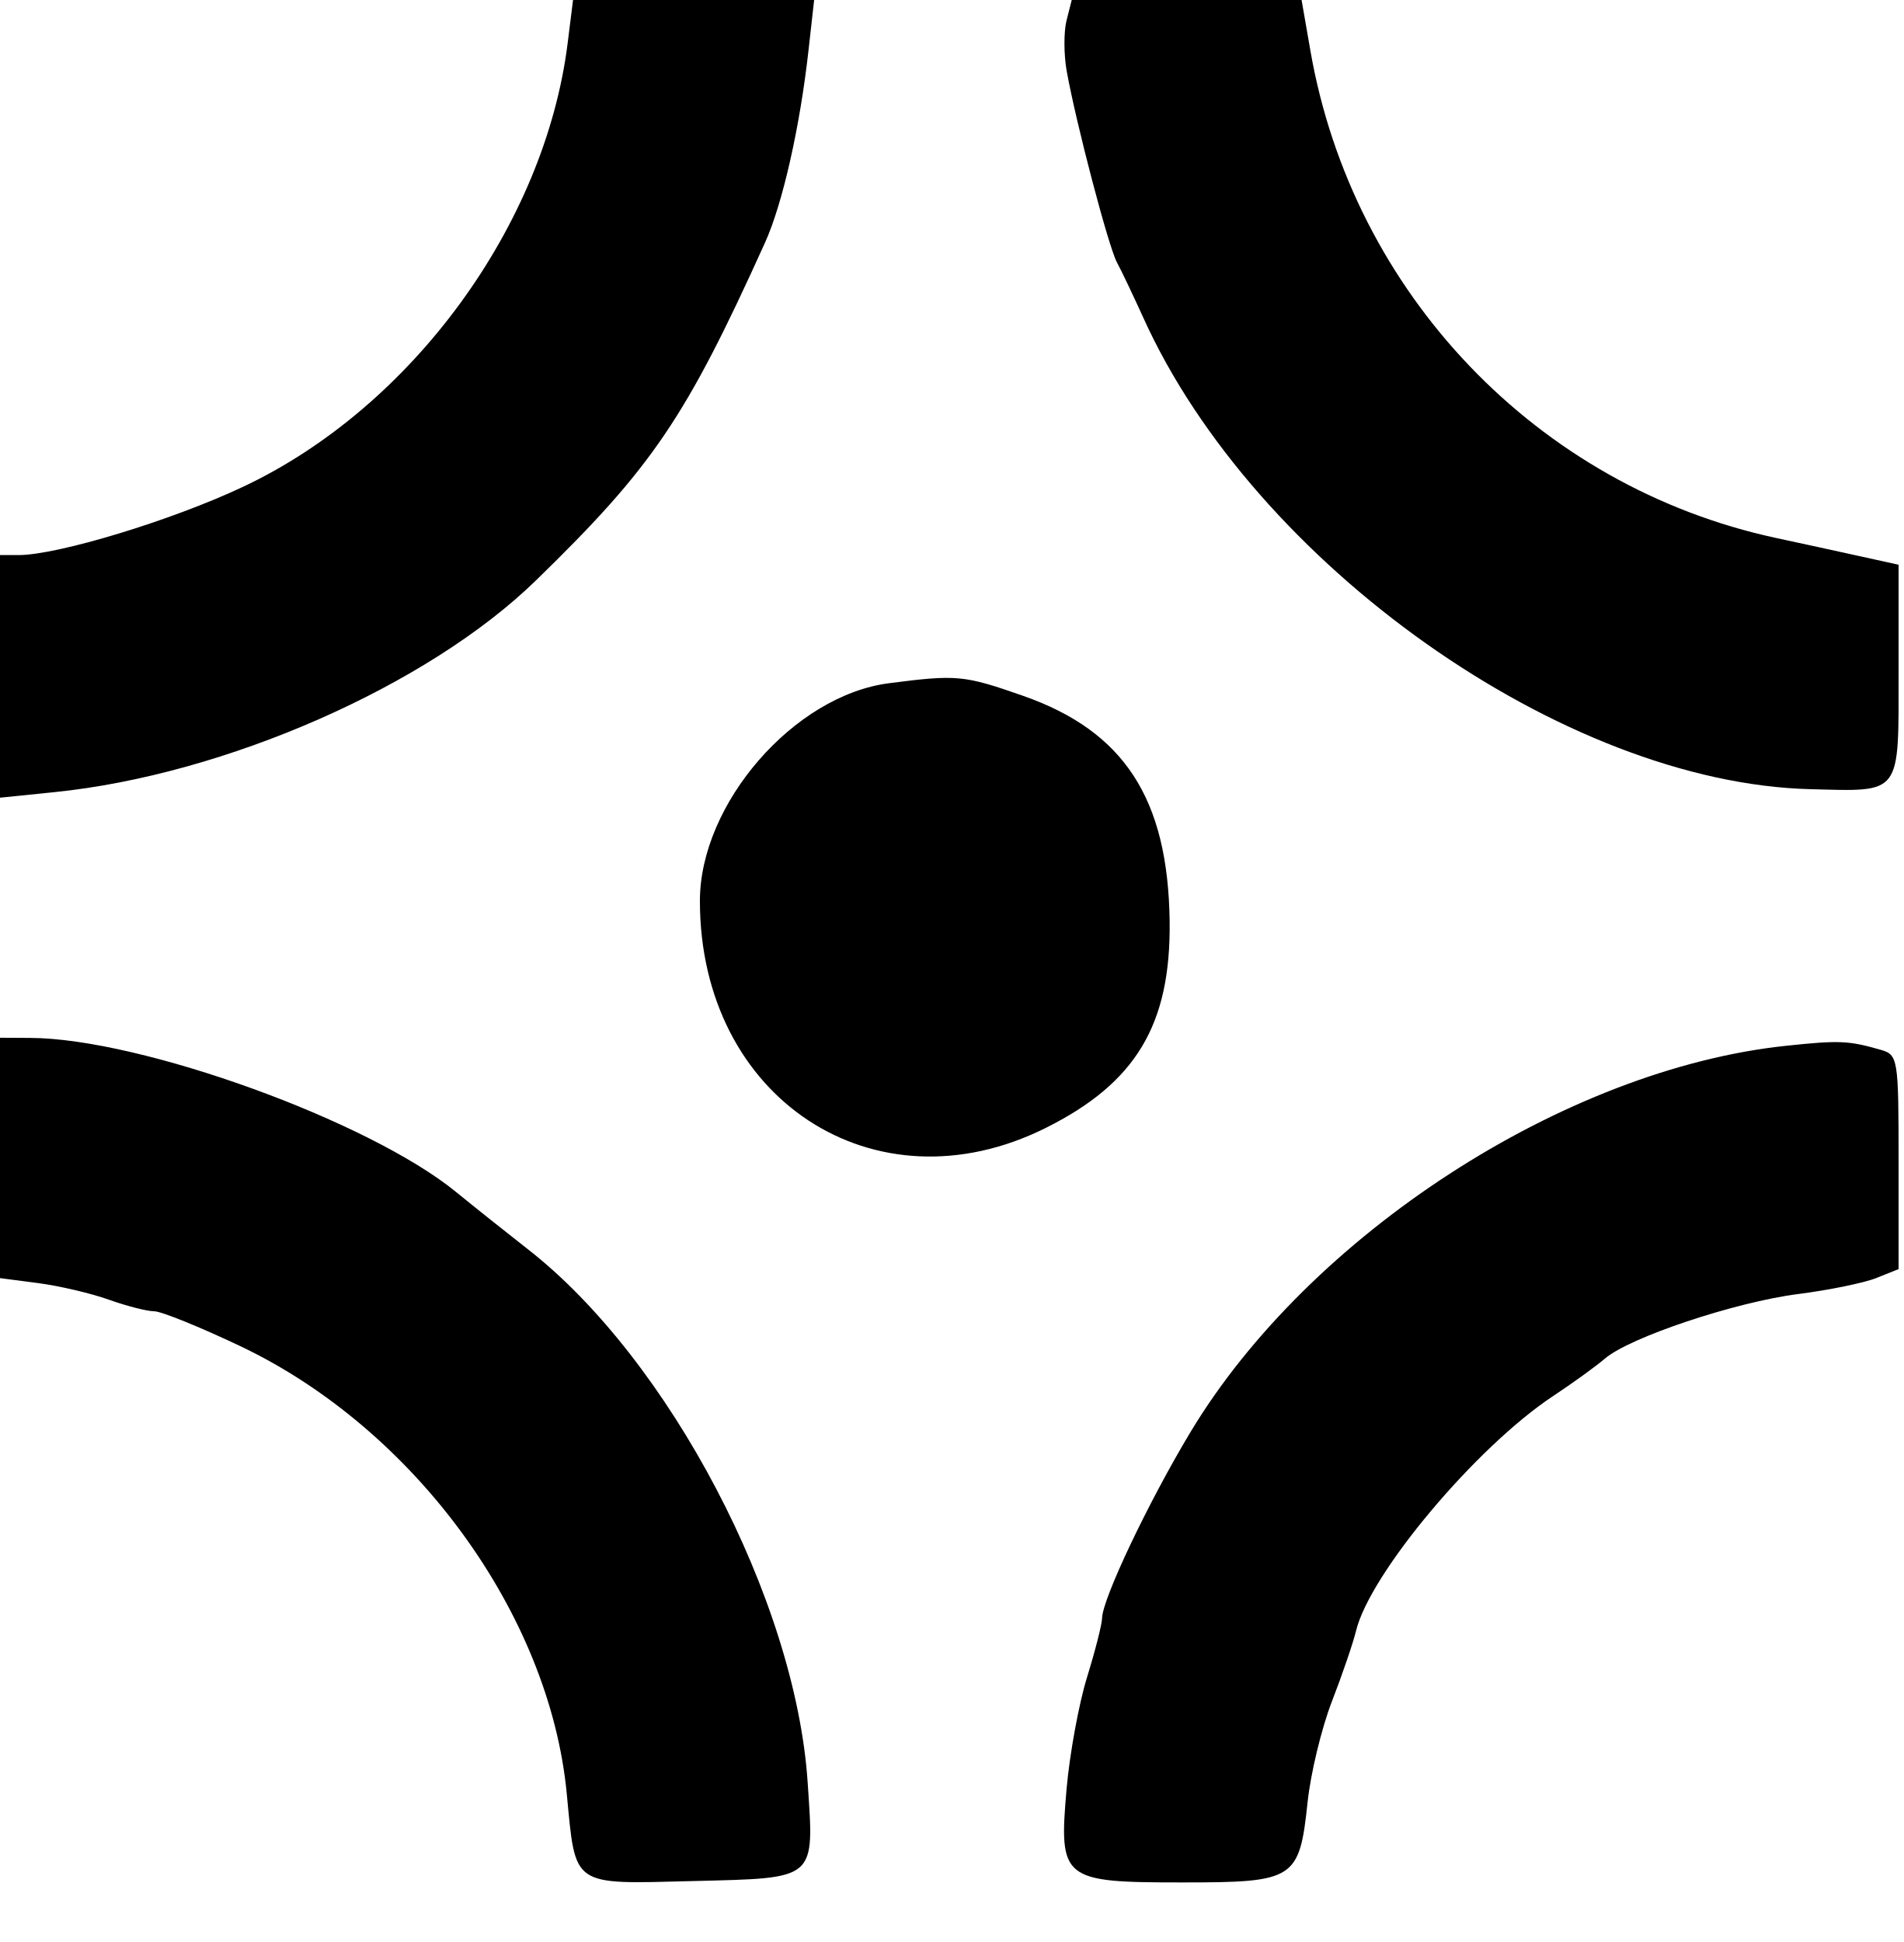
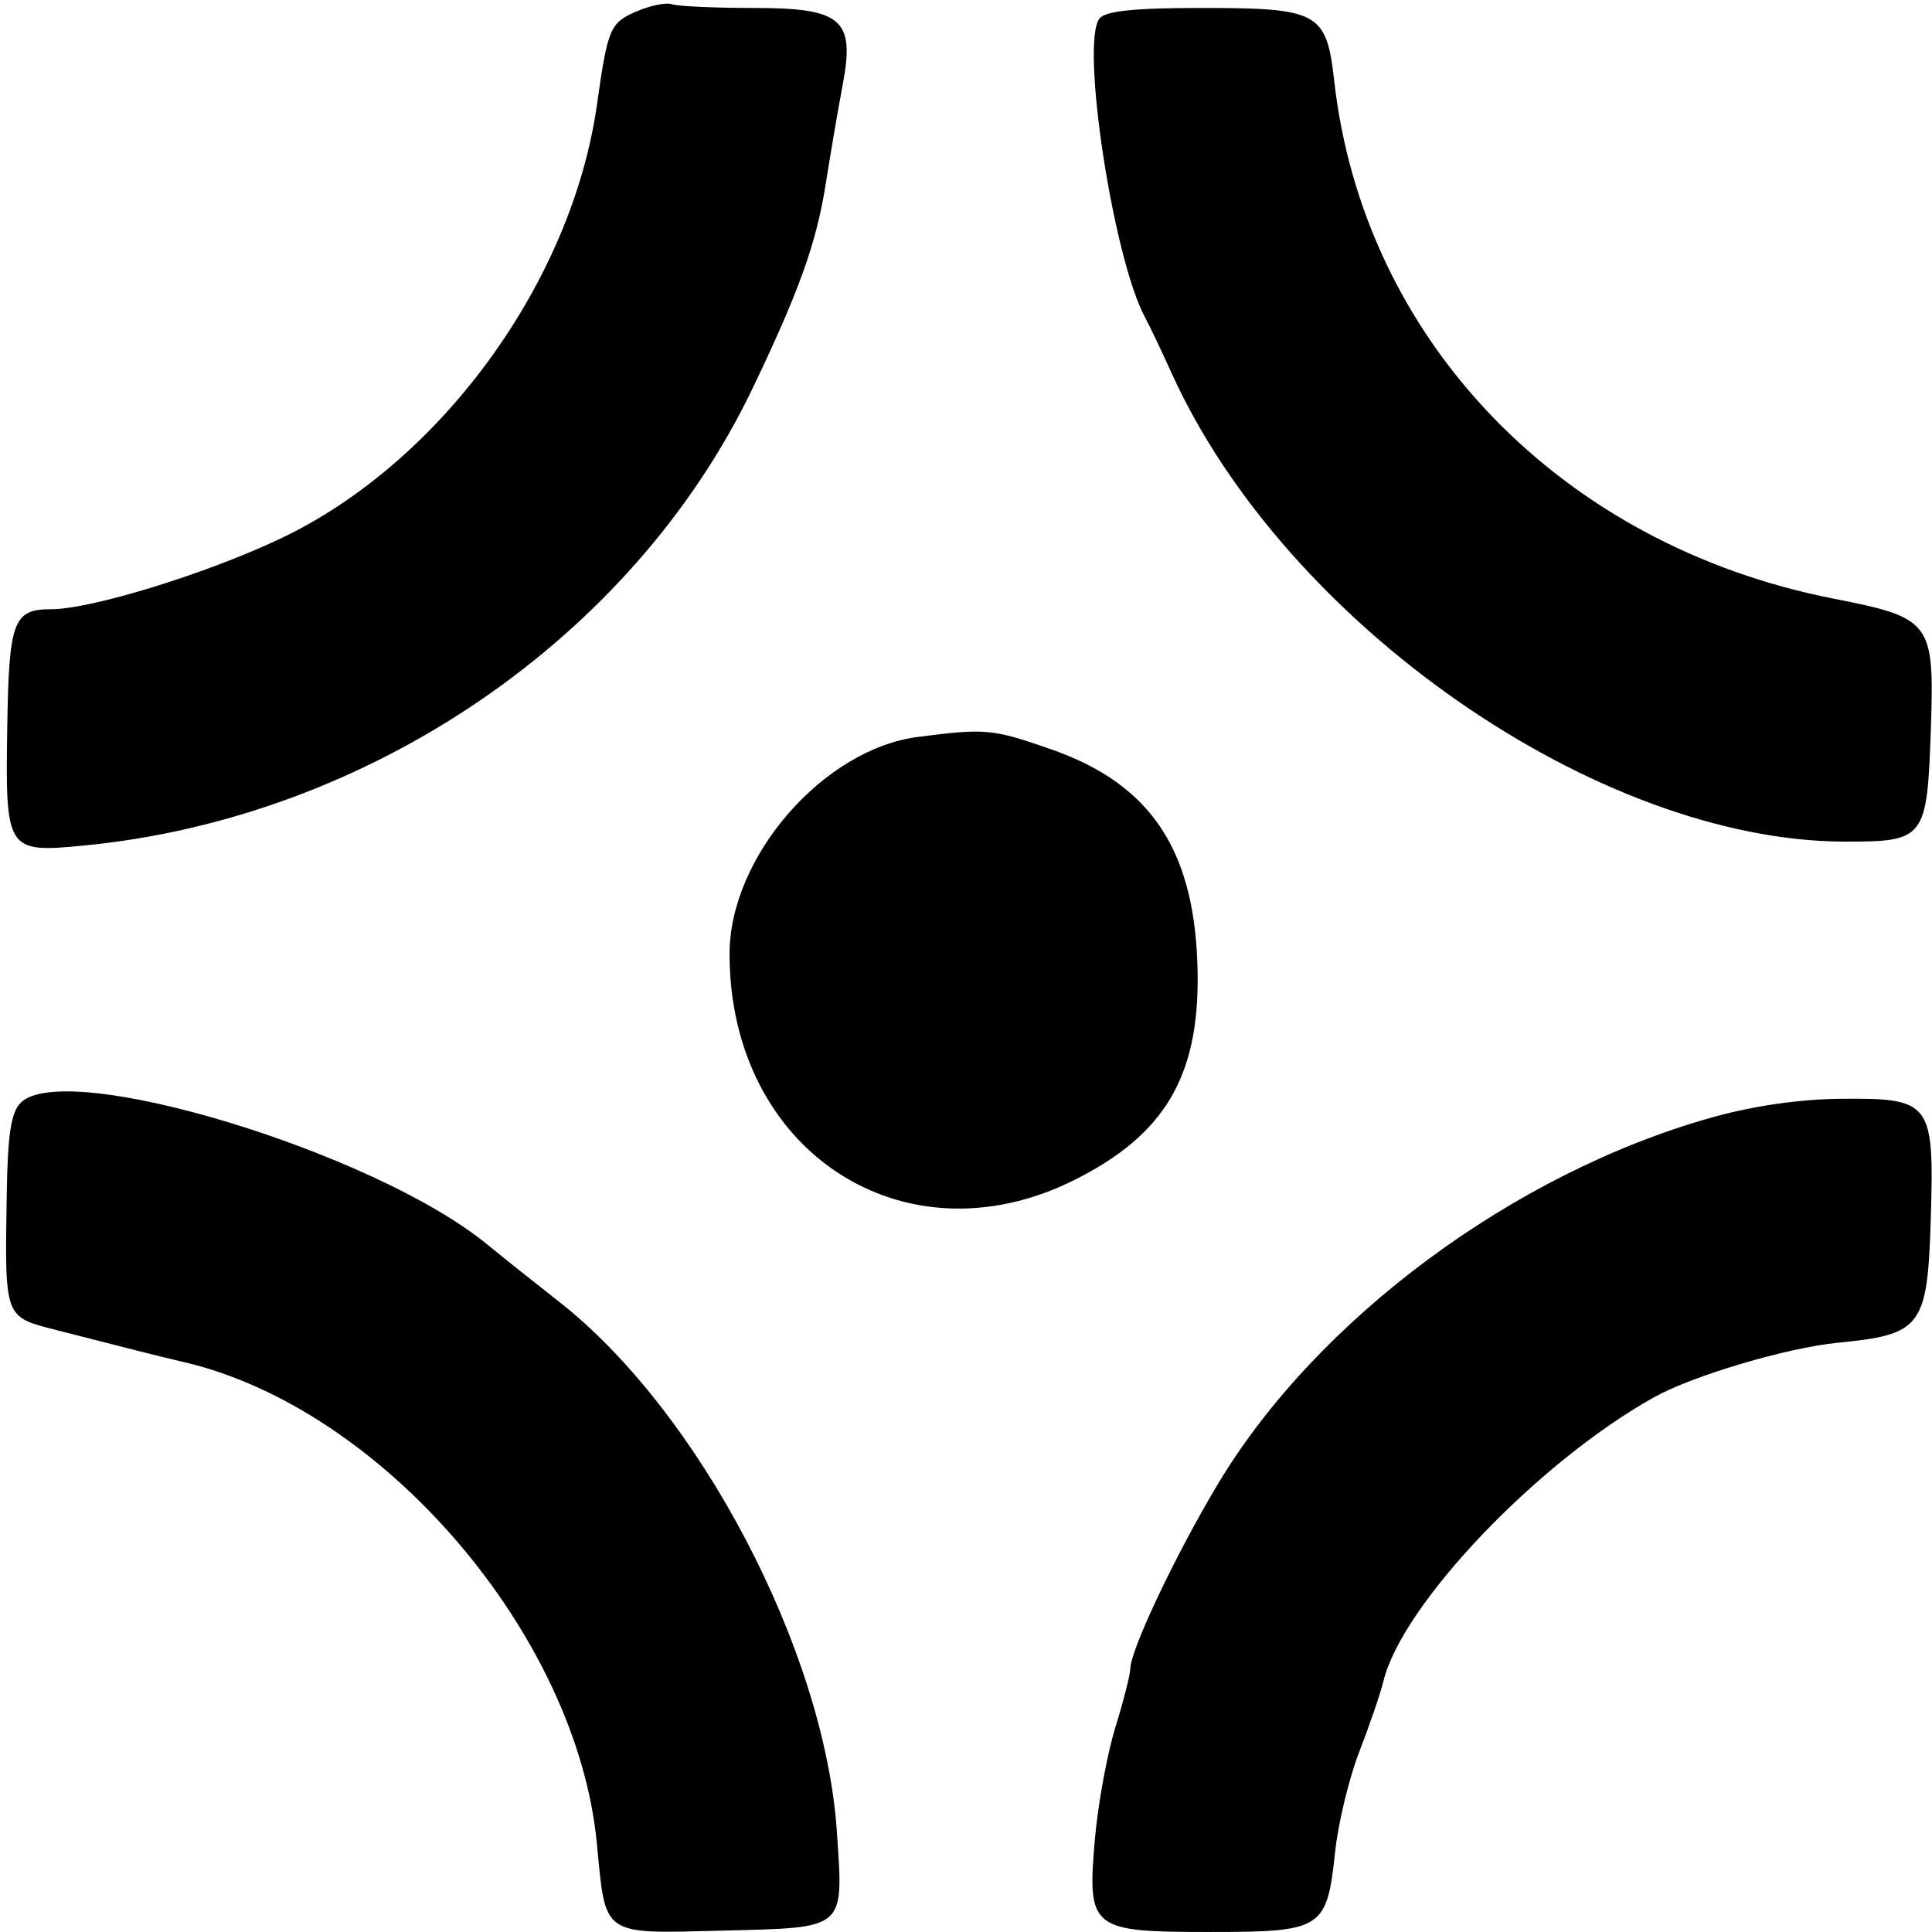
- <svg xmlns="http://www.w3.org/2000/svg" viewBox="236.5 784.1 19.7 20.1" fill="currentColor">
-   <g transform="translate(236.5 784.1) scale(0.0832627 0.0832627) translate(0,244) scale(0.01,-0.01)">
-     <path fill-rule="evenodd" d="M7056 23863 c-283 -2262 -1936 -4524 -4030 -5512 -884 -418 -2308 -851 -2795 -851 l-231 0 0 -1508 0 -1508 675 69 c2124 215 4642 1322 5986 2631 1450 1411 1862 2019 2849 4201 218 482 434 1437 540 2390 l70 625 -1499 0 -1498 0 -67 -537z M13257 24144 c-35 -141 -34 -422 2 -625 117 -653 520 -2187 625 -2381 56 -103 203 -413 328 -688 1387 -3067 5229 -5783 8290 -5860 1143 -29 1098 -88 1098 1457 l0 1333 -500 110 c-275 61 -736 161 -1025 223 -2966 640 -5261 3042 -5786 6055 l-110 632 -1428 0 -1429 0 -65 -256z M11050 15907 c-1181 -152 -2350 -1498 -2350 -2706 0 -2457 2170 -3883 4297 -2823 1123 560 1558 1285 1542 2570 -20 1525 -566 2364 -1826 2804 -732 256 -820 264 -1663 155z M0 10006 l0 -1494 475 -62 c261 -34 657 -127 878 -206 222 -79 475 -144 563 -144 88 0 569 -195 1070 -433 2168 -1030 3846 -3330 4059 -5564 112 -1167 49 -1124 1567 -1086 1553 39 1509 2 1427 1233 -152 2262 -1721 5251 -3476 6620 -267 209 -669 529 -892 711 -1081 885 -3919 1912 -5296 1917 l-375 2 0 -1494z M22200 11400 c-2751 -291 -5927 -2351 -7401 -4800 -524 -871 -1098 -2079 -1100 -2317 -1 -73 -85 -403 -187 -733 -102 -330 -216 -954 -254 -1386 -98 -1131 -57 -1164 1442 -1164 1395 0 1452 36 1554 1000 38 358 174 920 302 1250 128 330 263 725 300 877 172 713 1491 2284 2448 2918 245 162 536 372 646 467 307 264 1619 702 2400 802 385 49 824 139 975 200 l275 110 0 1331 c0 1295 -6 1333 -225 1396 -398 114 -513 119 -1175 49z" />
+ <svg xmlns="http://www.w3.org/2000/svg" viewBox="236.133 783.419 20.066 20.066" fill="currentColor">
+   <g transform="translate(234.468 782.003) scale(0.0832627 0.0832627) translate(0,292) scale(0.01,-0.01)">
+     <path fill-rule="evenodd" d="M9935 27355 c-325 -141 -355 -211 -488 -1155 -312 -2219 -1953 -4472 -3947 -5418 -923 -439 -2362 -882 -2862 -882 -473 0 -527 -145 -548 -1477 -24 -1541 -9 -1564 954 -1471 3561 343 6848 2588 8341 5698 580 1209 798 1816 914 2550 65 413 161 970 212 1239 156 819 -7 961 -1105 961 -489 0 -950 21 -1023 46 -73 26 -275 -15 -448 -91z M15716 27270 c-242 -293 168 -2994 568 -3732 56 -103 203 -413 328 -688 1415 -3129 5315 -5844 8401 -5849 999 -1 1025 33 1072 1402 45 1341 11 1388 -1218 1630 -3394 666 -5858 3222 -6224 6454 -97 860 -192 913 -1653 913 -836 0 -1196 -37 -1274 -130z M13450 18307 c-1181 -152 -2350 -1498 -2350 -2706 0 -2457 2170 -3883 4297 -2823 1123 560 1558 1285 1542 2570 -20 1525 -566 2364 -1826 2804 -732 256 -820 264 -1663 155z M2257 13743 c-119 -119 -161 -394 -173 -1125 -25 -1573 -36 -1541 616 -1709 990 -254 1280 -327 1600 -402 2478 -581 4897 -3404 5145 -6004 112 -1167 49 -1124 1567 -1086 1553 39 1509 2 1427 1233 -152 2262 -1721 5251 -3476 6620 -267 209 -669 529 -892 711 -1404 1149 -5259 2317 -5814 1762z M23341 13557 c-2463 -695 -4911 -2511 -6142 -4557 -524 -871 -1098 -2079 -1100 -2317 -1 -73 -85 -403 -187 -733 -102 -330 -216 -954 -254 -1386 -98 -1131 -57 -1164 1442 -1164 1395 0 1452 36 1554 1000 38 358 174 920 302 1250 128 330 263 725 300 877 231 957 1927 2735 3378 3544 483 269 1656 617 2290 679 1048 102 1119 197 1160 1548 44 1455 7 1505 -1124 1495 -521 -5 -1098 -89 -1619 -236z" />
  </g>
</svg>
